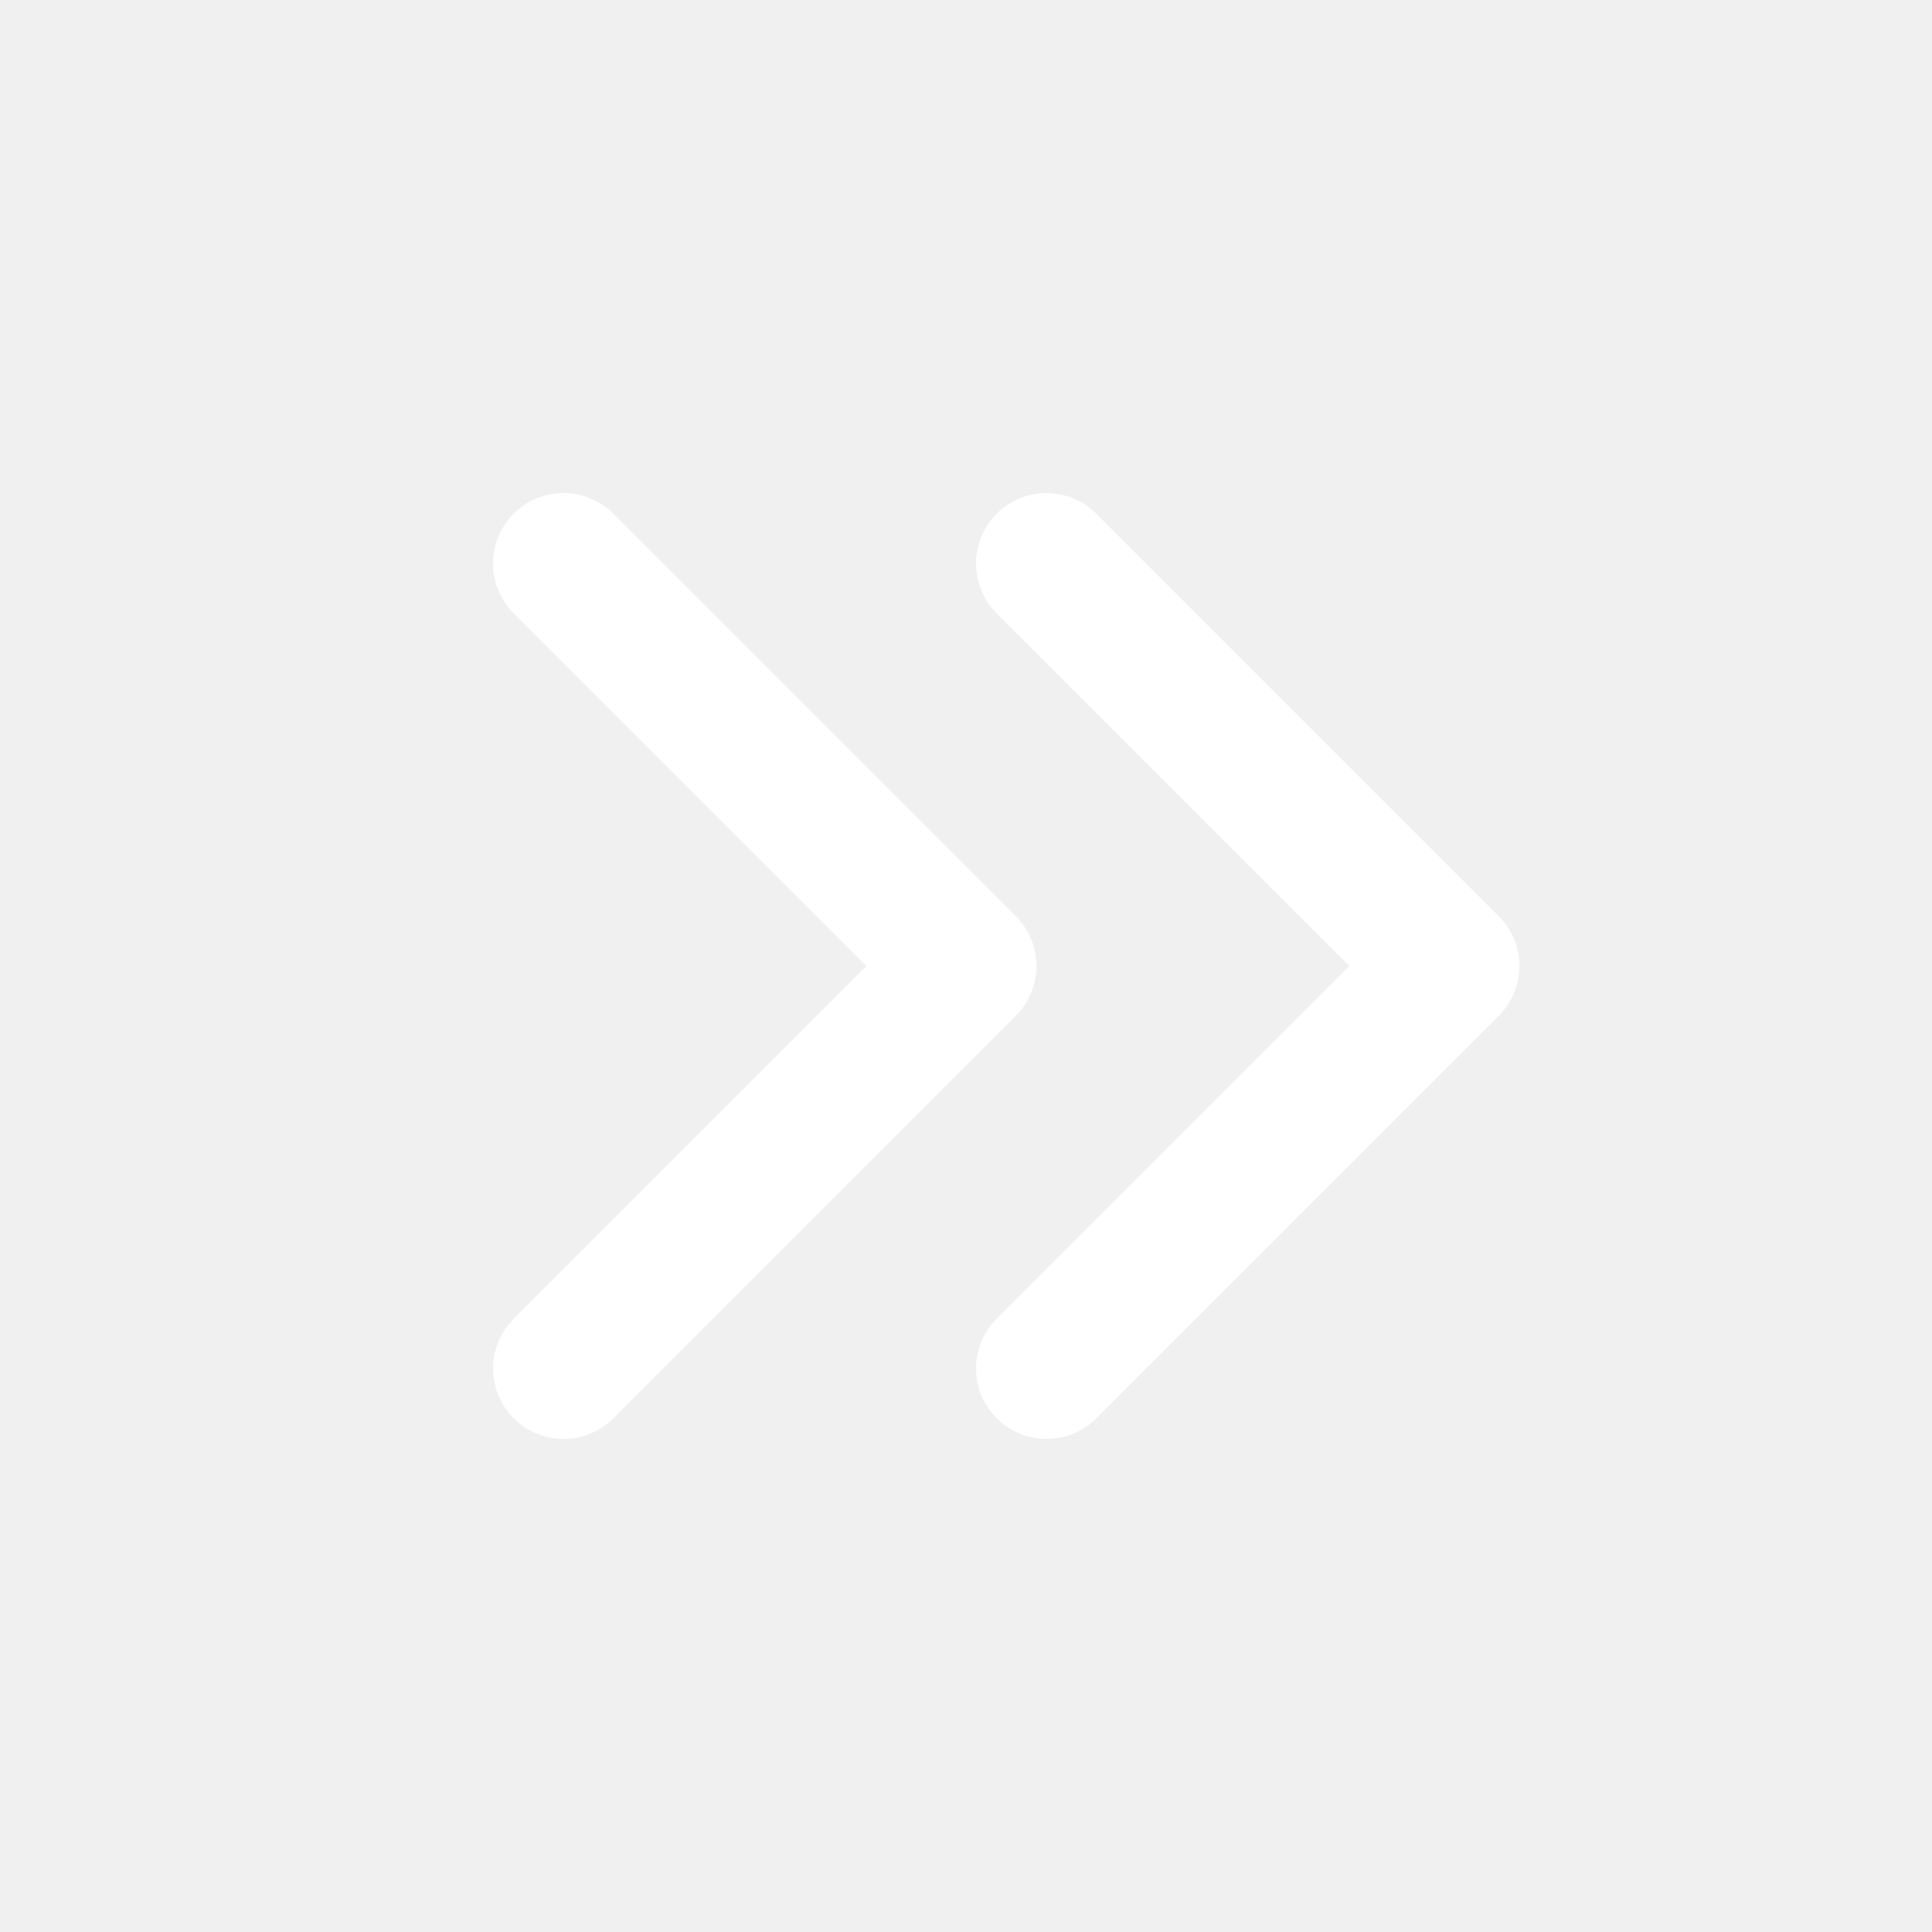
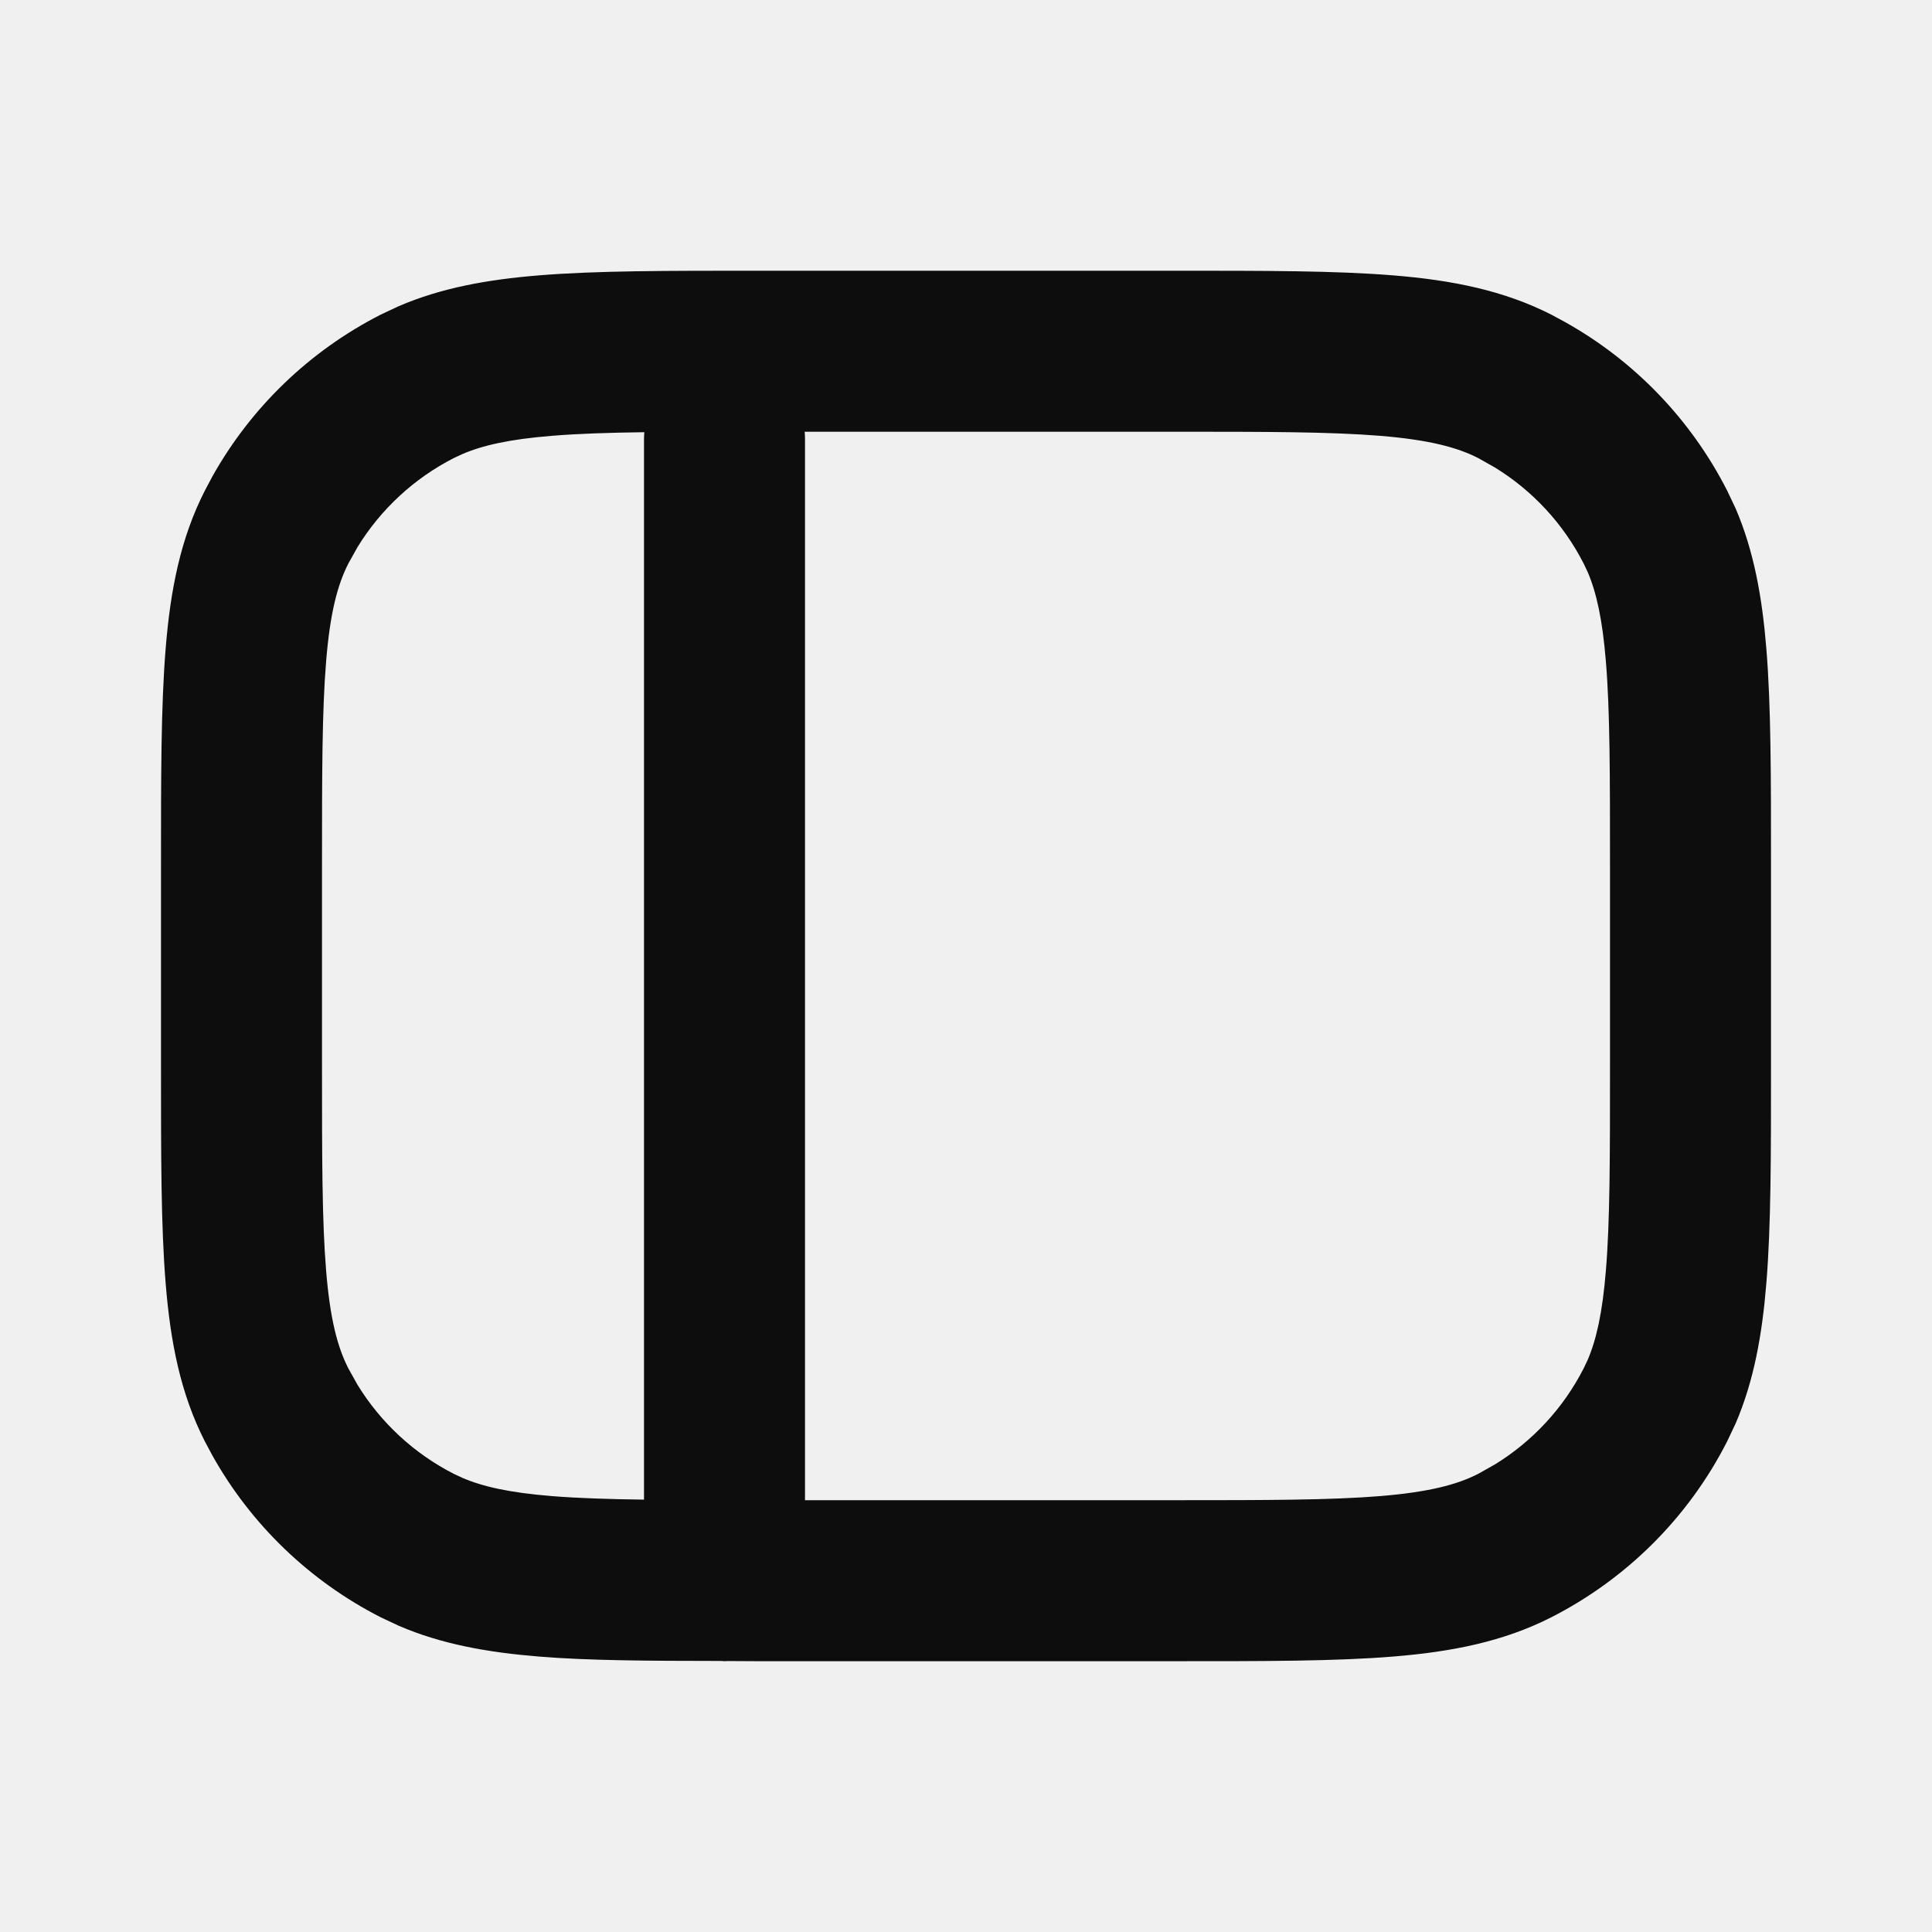
- <svg xmlns="http://www.w3.org/2000/svg" xmlns:xlink="http://www.w3.org/1999/xlink" role="img" class="inline-flex fill-current shrink-0" width="16" height="16" stroke-width="1.75px" aria-hidden="true" fill="oklab(0.874 0.001 0.002 / 0.651)" viewBox="0 0 24 24">
-   <defs>
-     <symbol id="pplx-icon-chevrons-right" viewBox="0 0 24 24" fill="none" stroke="#FFFFFF" stroke-linecap="round" stroke-linejoin="round">
-       <path d="M7 7l5 5l-5 5 M13 7l5 5l-5 5" stroke="#FFFFFF" fill="none" />
-     </symbol>
-   </defs>
-   <use xlink:href="#pplx-icon-chevrons-right" />
+ <svg xmlns="http://www.w3.org/2000/svg" width="24" height="24" viewBox="0 0 24 24" fill="none">
+   <path d="M8 5.454C8 5.425 8.002 5.397 8.004 5.369C7.555 5.375 7.18 5.387 6.854 5.414C6.325 5.457 5.992 5.533 5.741 5.642L5.638 5.69C5.144 5.942 4.731 6.325 4.442 6.795L4.327 7.001C4.193 7.264 4.1 7.613 4.051 8.218C4 8.835 4 9.627 4 10.764V13.236C4 14.373 4 15.165 4.051 15.782C4.1 16.387 4.193 16.735 4.327 16.998L4.442 17.204C4.731 17.674 5.144 18.057 5.638 18.309L5.741 18.357C5.992 18.466 6.325 18.542 6.854 18.585C7.179 18.611 7.553 18.623 8 18.629V5.454ZM22 13.236C22 14.34 22.001 15.227 21.942 15.944C21.89 16.582 21.788 17.152 21.561 17.682L21.455 17.906C20.976 18.847 20.211 19.611 19.27 20.091C18.678 20.392 18.037 20.519 17.309 20.578C16.591 20.637 15.703 20.636 14.6 20.636H9.4C9.276 20.636 9.153 20.634 9.034 20.634C9.023 20.634 9.011 20.636 9 20.636C8.986 20.636 8.971 20.633 8.957 20.633C8.056 20.632 7.31 20.629 6.691 20.578C6.054 20.526 5.483 20.424 4.954 20.196L4.73 20.091C3.848 19.641 3.12 18.941 2.638 18.08L2.545 17.906C2.243 17.314 2.117 16.673 2.058 15.944C1.999 15.227 2 14.34 2 13.236V10.764C2 9.66 1.999 8.772 2.058 8.055C2.117 7.326 2.243 6.686 2.545 6.094L2.638 5.919C3.12 5.058 3.848 4.358 4.73 3.908L4.954 3.803C5.483 3.576 6.054 3.473 6.691 3.421C7.409 3.362 8.297 3.363 9.4 3.363H14.6C15.703 3.363 16.591 3.362 17.309 3.421C18.037 3.48 18.677 3.607 19.27 3.908L19.444 4.002C20.305 4.484 21.006 5.212 21.455 6.094L21.561 6.317C21.788 6.847 21.89 7.417 21.942 8.055C22.001 8.772 22 9.66 22 10.764V13.236ZM10 18.636H14.6C15.736 18.636 16.529 18.635 17.145 18.585C17.751 18.535 18.099 18.443 18.362 18.309L18.568 18.193C19.038 17.905 19.421 17.492 19.673 16.998L19.722 16.895C19.83 16.643 19.906 16.311 19.949 15.782C20 15.165 20 14.373 20 13.236V10.764C20 9.627 20 8.835 19.949 8.218C19.906 7.688 19.83 7.356 19.722 7.104L19.673 7.001C19.421 6.507 19.038 6.094 18.568 5.806L18.362 5.69C18.099 5.556 17.751 5.464 17.145 5.414C16.529 5.364 15.736 5.363 14.6 5.363H9.996C9.999 5.393 10 5.423 10 5.454V18.636Z" fill="#0D0D0D" />
</svg>
